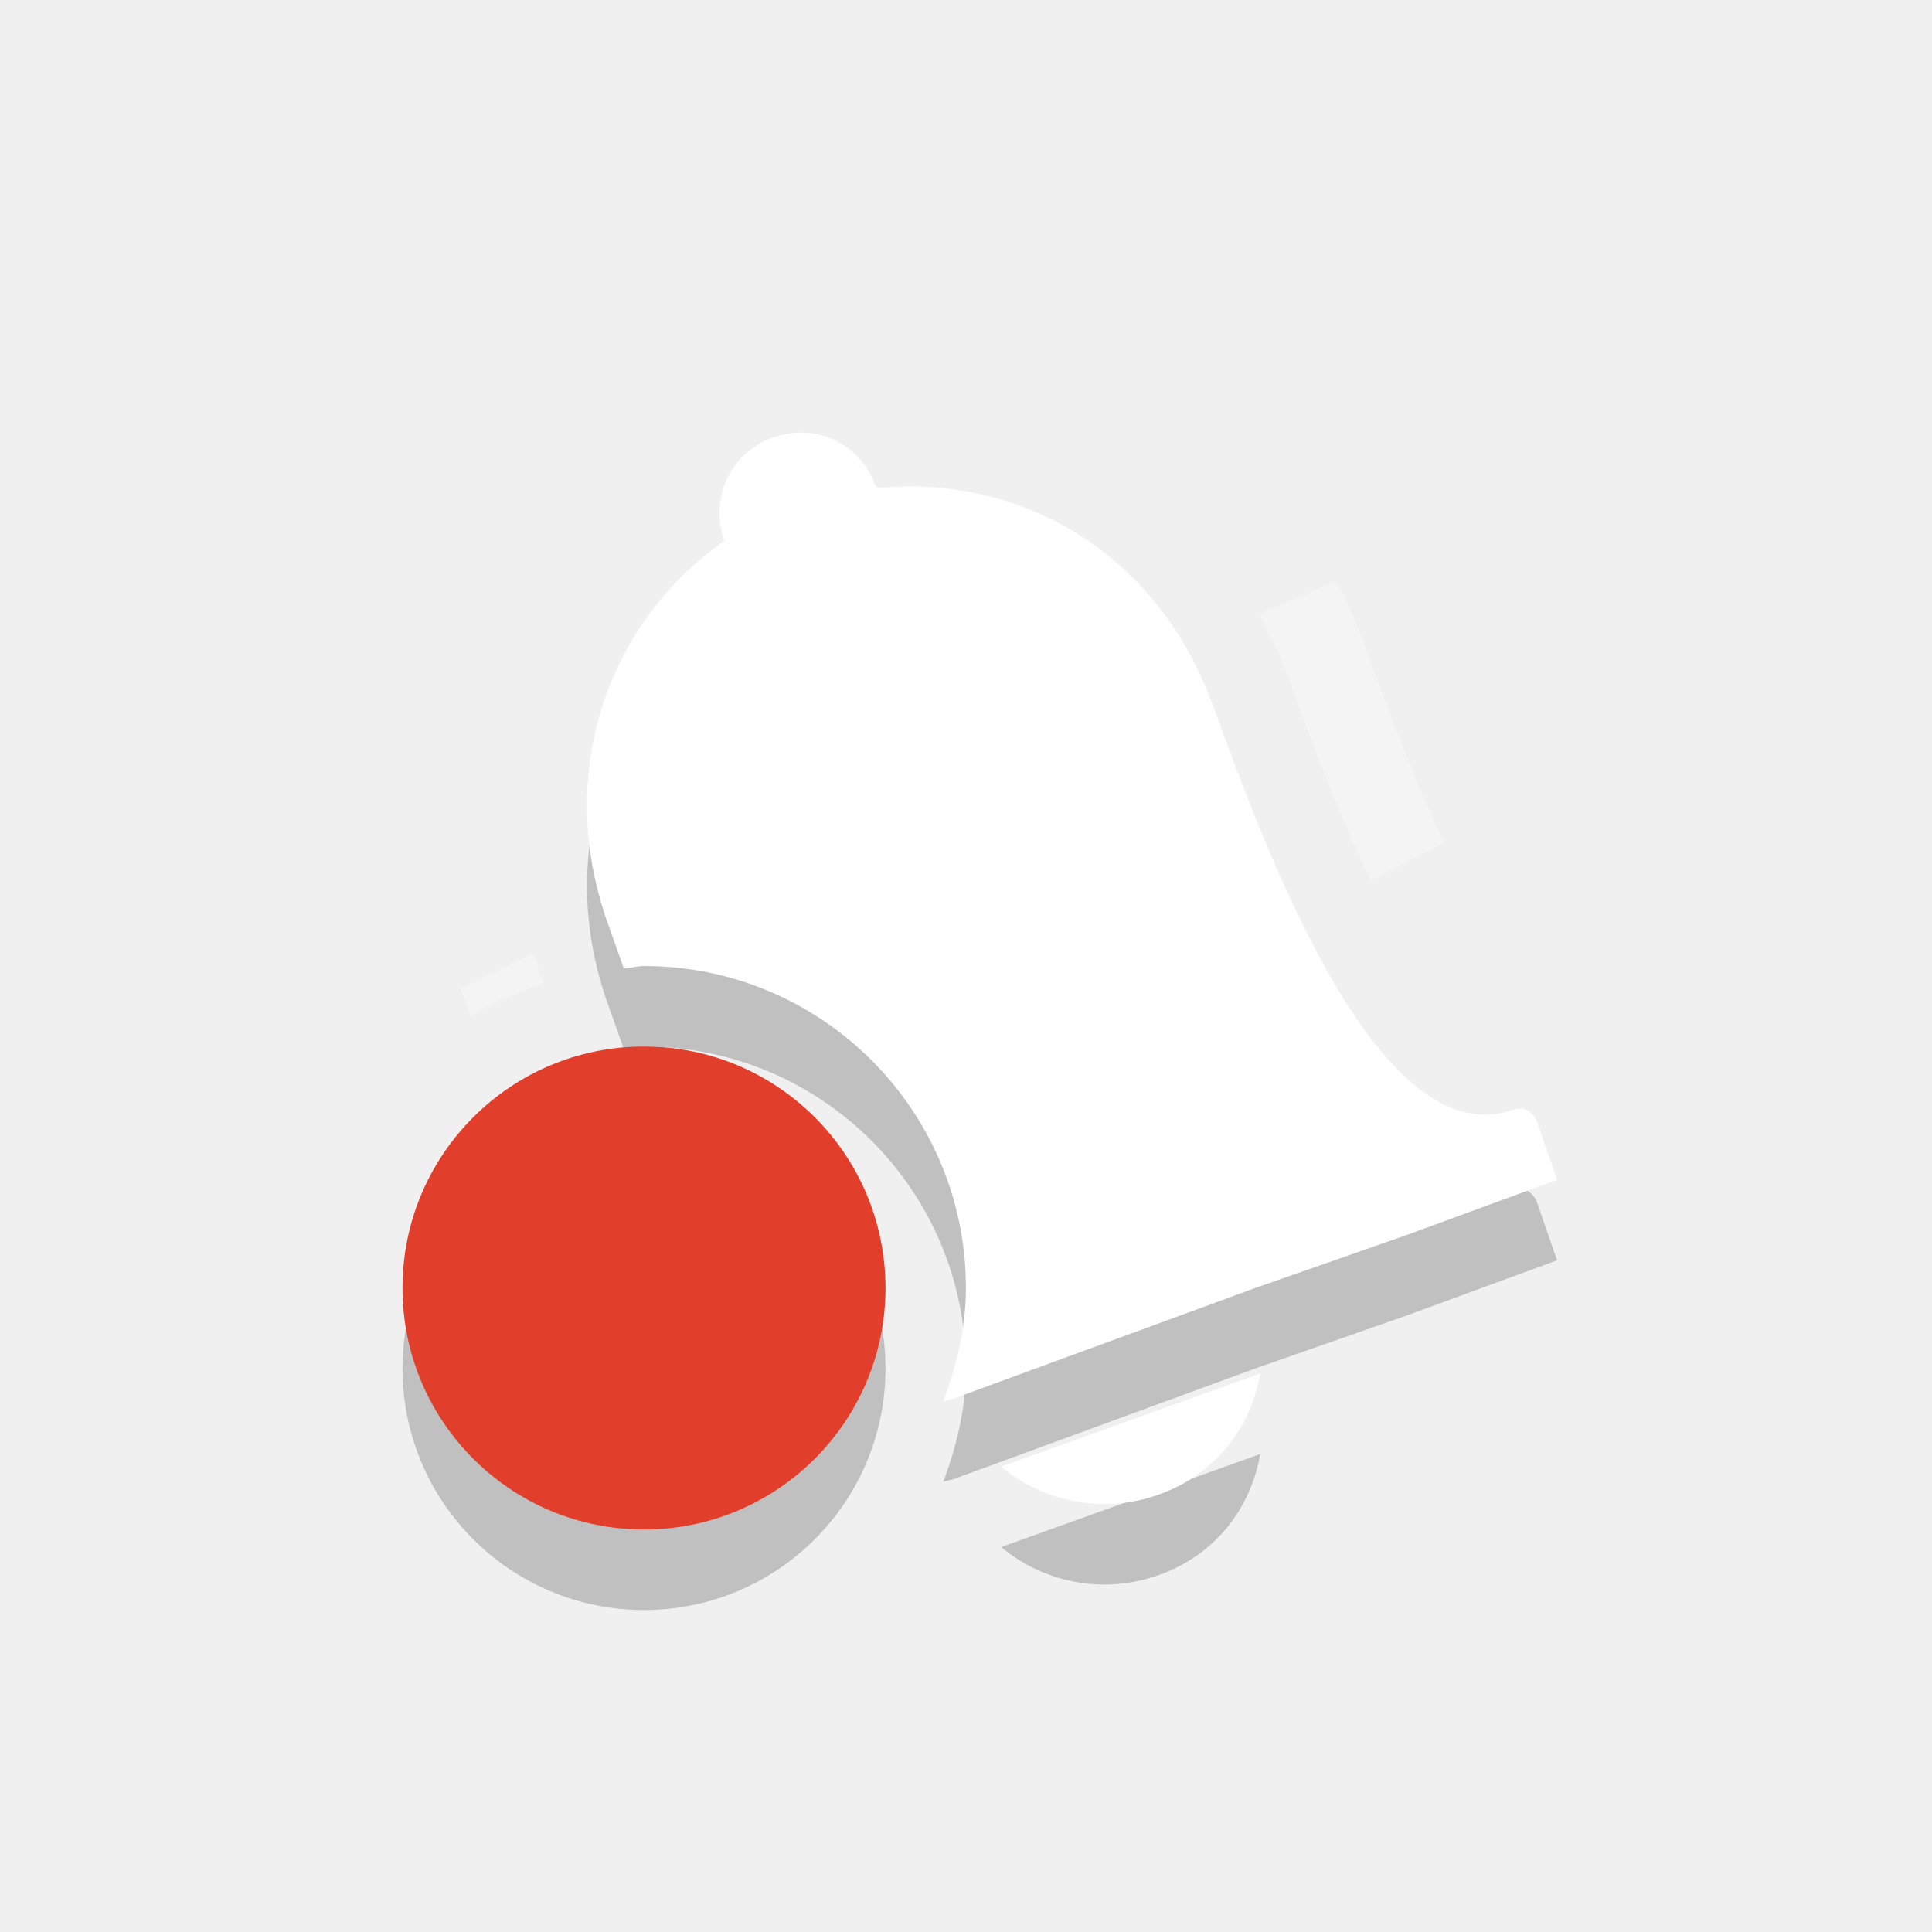
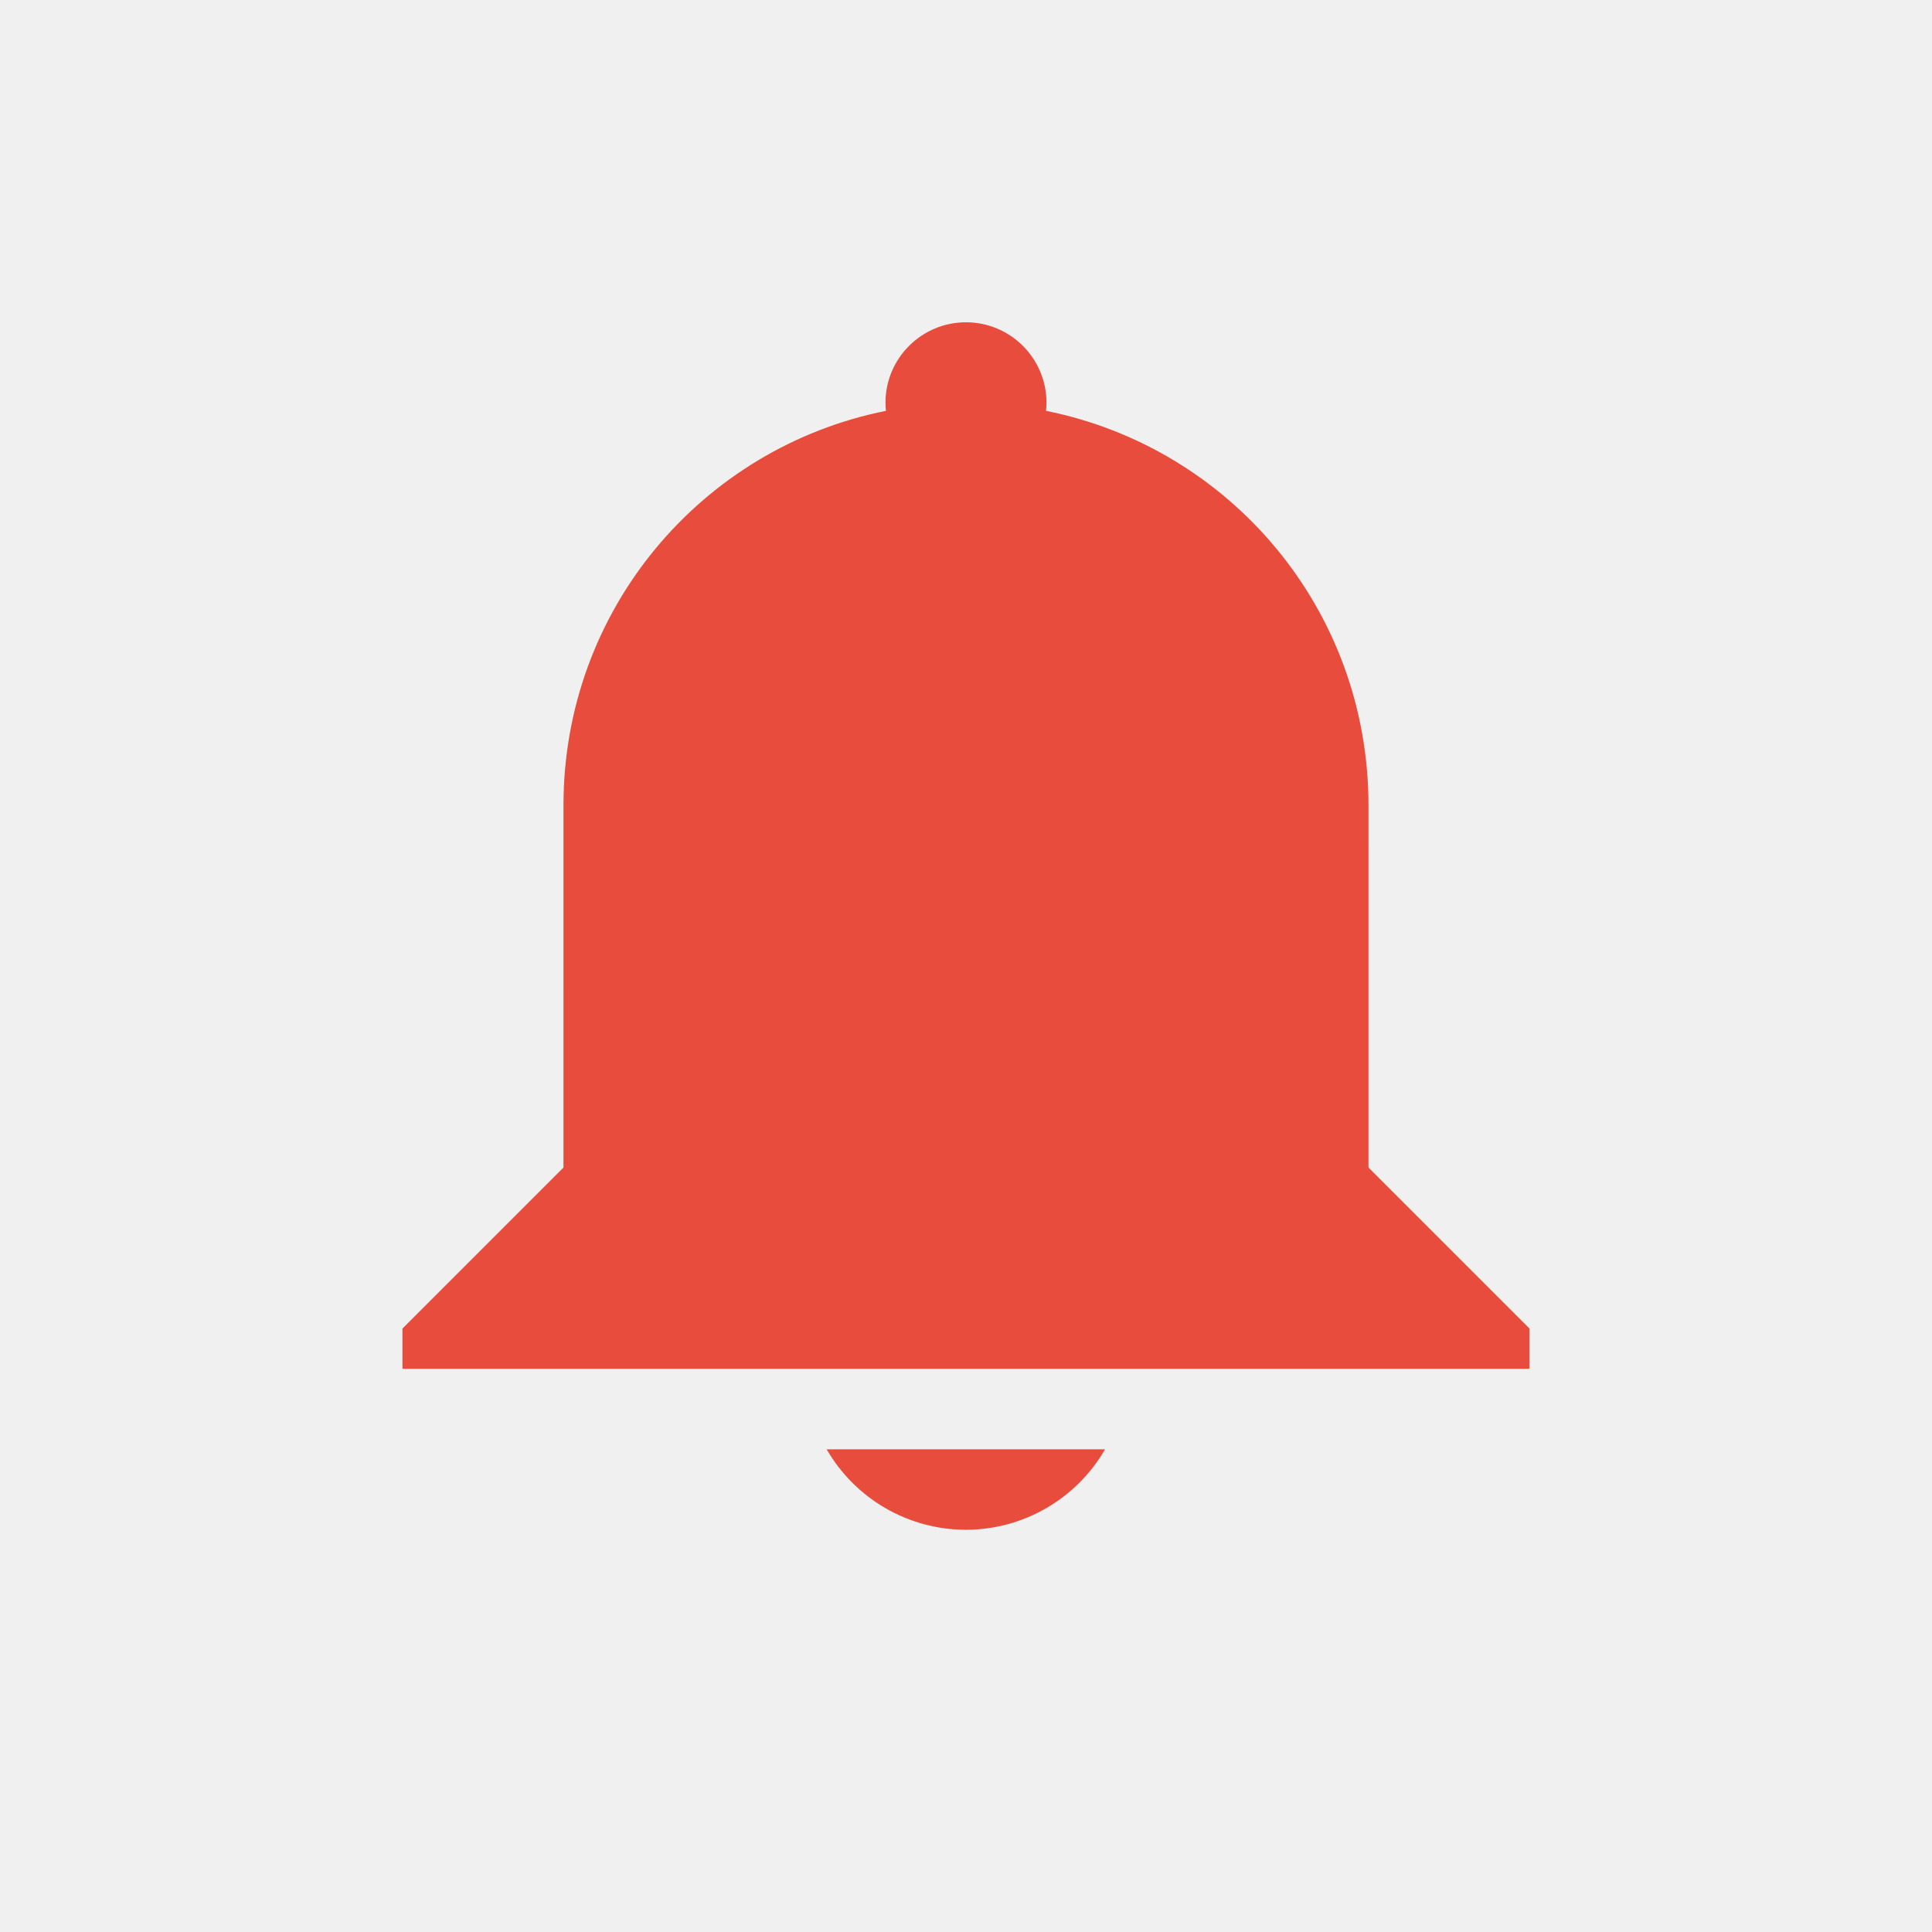
- <svg xmlns="http://www.w3.org/2000/svg" id="svg2" height="24" width="24" version="1.1">
-   <g id="layer1" transform="translate(0,6)">
-     <path id="path8968" opacity=".2" d="m56 218a3 3 0 1 1 -6 0 3 3 0 1 1 6 0z" color="#000000" transform="matrix(-1,0,0,1,61,-207)" stroke-width="2" />
-     <path id="path8966" color="#000000" opacity=".2" stroke-width="4" d="m10 0.375c0.389 0.019 0.733 0.266 0.875 0.656 0.004 0.01 0.028 0.021 0.031 0.031 1.777-0.17 3.472 0.808 4.156 2.688 0.686 1.884 2.075 5.641 3.75 5.031 0.112-0.041 0.234 0.026 0.281 0.156l0.25 0.719-1.875 0.688-1.875 0.656-3.75 1.375-0.125 0.031c0.165-0.438 0.281-0.91 0.281-1.406 0-2.209-1.791-4-4-4-0.085 0-0.166 0.026-0.25 0.031-0.061-0.169-0.134-0.383-0.188-0.531-0.681-1.871-0.02-3.766 1.438-4.781-0.19-0.521 0.073-1.092 0.594-1.281 0.13-0.047 0.277-0.069 0.406-0.063zm5.656 11.687c-0.121 0.679-0.555 1.247-1.25 1.5-0.695 0.253-1.439 0.099-1.969-0.344l3.219-1.156z" />
-     <path id="path4184" opacity=".25" d="m16.594 1.219c0.146 0.264 0.268 0.55 0.375 0.844 0.257 0.707 0.601 1.627 0.969 2.406l-0.907 0.469c-0.409-0.846-0.771-1.817-1.031-2.531-0.097-0.266-0.213-0.514-0.344-0.75-0.004-0.008 0.004-0.024 0-0.031l0.938-0.406zm-9.969 4.625c0.039 0.108 0.082 0.257 0.125 0.375-0.317 0.104-0.63 0.23-0.906 0.406-0.039-0.111-0.087-0.24-0.125-0.344l0.906-0.437z" color="#000000" stroke-width="4" fill="#fff" />
-     <path id="path4188" color="#000000" d="m10-0.625c0.389 0.019 0.733 0.266 0.875 0.656 0.004 0.01 0.028 0.021 0.031 0.031 1.777-0.17 3.472 0.808 4.156 2.688 0.686 1.884 2.075 5.641 3.75 5.031 0.112-0.041 0.234 0.026 0.281 0.156l0.25 0.719-1.875 0.688-1.875 0.656-3.75 1.375-0.125 0.031c0.165-0.438 0.281-0.91 0.281-1.406 0-2.209-1.791-4-4-4-0.085 0-0.166 0.026-0.25 0.031-0.061-0.169-0.134-0.383-0.188-0.531-0.681-1.871-0.02-3.766 1.438-4.781-0.19-0.521 0.073-1.092 0.594-1.281 0.13-0.047 0.276-0.069 0.406-0.062zm5.656 11.687c-0.121 0.679-0.555 1.247-1.25 1.5-0.695 0.253-1.439 0.099-1.969-0.344l3.219-1.156z" stroke-width="4" fill="#fff" />
-     <path id="path4190" d="m56 218a3 3 0 1 1 -6 0 3 3 0 1 1 6 0z" color="#000000" transform="matrix(-1,0,0,1,61,-208)" stroke-width="2" fill="#e13f2b" />
+ <svg xmlns="http://www.w3.org/2000/svg" xmlns:xlink="http://www.w3.org/1999/xlink" height="24" id="svg6530" version="1.1" viewBox="0 0 24 24" width="24">
+   <defs id="defs6532">
+     <linearGradient id="linearGradient4947">
+       <stop id="stop4949" offset="0" style="stop-color:#dbdee0;stop-opacity:1" />
+       <stop id="stop4951" offset="1" style="stop-color:#dbdee0;stop-opacity:0" />
+     </linearGradient>
+     <linearGradient gradientTransform="translate(448,368)" gradientUnits="userSpaceOnUse" xlink:href="#linearGradient4947" id="linearGradient3780" x1="12" x2="23" y1="6" y2="10" />
+     <linearGradient id="linearGradient3768">
+       <stop id="stop3770" offset="0" style="stop-color:#dbdee0;stop-opacity:1" />
+       <stop id="stop3772" offset="1" style="stop-color:#dbdee0;stop-opacity:0" />
+     </linearGradient>
+     <linearGradient gradientTransform="matrix(-1,0,0,1,471.875,367.875)" gradientUnits="userSpaceOnUse" xlink:href="#linearGradient3768" id="linearGradient3787" x1="5.875" x2="3.875" y1="31.125" y2="4.125" />
+     <linearGradient gradientTransform="matrix(0.8660254,0.5,-0.5,0.8660254,455.6077,363.6077)" gradientUnits="userSpaceOnUse" xlink:href="#linearGradient4947" id="linearGradient4963" x1="12" x2="23" y1="6" y2="10" />
+     <linearGradient gradientTransform="matrix(-0.8660254,-0.5,-0.5,0.8660254,476.3465,375.4369)" gradientUnits="userSpaceOnUse" xlink:href="#linearGradient3768" id="linearGradient4965" x1="5.875" x2="3.875" y1="31.125" y2="4.125" />
+     <linearGradient gradientTransform="matrix(0.5,0.8660254,-0.8660254,0.5,464.3923,363.6077)" gradientUnits="userSpaceOnUse" xlink:href="#linearGradient4947" id="linearGradient4977" x1="12" x2="23" y1="6" y2="10" />
+     <linearGradient gradientTransform="matrix(-0.5,-0.8660254,-0.8660254,0.5,476.4381,384.2215)" gradientUnits="userSpaceOnUse" xlink:href="#linearGradient3768" id="linearGradient4979" x1="5.875" x2="3.875" y1="31.125" y2="4.125" />
+     <linearGradient gradientTransform="matrix(0,1,-1,0,472,368)" gradientUnits="userSpaceOnUse" xlink:href="#linearGradient4947" id="linearGradient4991" x1="12" x2="23" y1="6" y2="10" />
+     <linearGradient gradientTransform="matrix(0,-1,-1,0,472.125,391.875)" gradientUnits="userSpaceOnUse" xlink:href="#linearGradient3768" id="linearGradient4993" x1="5.875" x2="3.875" y1="31.125" y2="4.125" />
+     <linearGradient gradientTransform="matrix(-0.5,0.8660254,-0.8660254,-0.5,476.3923,375.6077)" gradientUnits="userSpaceOnUse" xlink:href="#linearGradient4947" id="linearGradient5061" x1="12" x2="23" y1="6" y2="10" />
+     <linearGradient gradientTransform="matrix(0.5,-0.8660254,-0.8660254,-0.5,464.563,396.3466)" gradientUnits="userSpaceOnUse" xlink:href="#linearGradient3768" id="linearGradient5063" x1="5.875" x2="3.875" y1="31.125" y2="4.125" />
+     <linearGradient gradientTransform="matrix(-0.8660254,0.5,-0.5,-0.8660254,476.3923,384.3923)" gradientUnits="userSpaceOnUse" xlink:href="#linearGradient4947" id="linearGradient5084" x1="12" x2="23" y1="6" y2="10" />
+     <linearGradient gradientTransform="matrix(0.8660254,-0.5,-0.5,-0.8660254,455.7784,396.4381)" gradientUnits="userSpaceOnUse" xlink:href="#linearGradient3768" id="linearGradient5086" x1="5.875" x2="3.875" y1="31.125" y2="4.125" />
+     <linearGradient gradientTransform="matrix(-1,0,0,-1,472,392)" gradientUnits="userSpaceOnUse" xlink:href="#linearGradient4947" id="linearGradient5128" x1="12" x2="23" y1="6" y2="10" />
+     <linearGradient gradientTransform="matrix(1,0,0,-1,448.125,392.125)" gradientUnits="userSpaceOnUse" xlink:href="#linearGradient3768" id="linearGradient5130" x1="5.875" x2="3.875" y1="31.125" y2="4.125" />
+     <linearGradient gradientTransform="matrix(-0.8660254,-0.5,0.5,-0.8660254,464.3923,396.3923)" gradientUnits="userSpaceOnUse" xlink:href="#linearGradient4947" id="linearGradient5140" x1="12" x2="23" y1="6" y2="10" />
+     <linearGradient gradientTransform="matrix(0.8660254,0.5,0.5,-0.8660254,443.6534,384.563)" gradientUnits="userSpaceOnUse" xlink:href="#linearGradient3768" id="linearGradient5142" x1="5.875" x2="3.875" y1="31.125" y2="4.125" />
+     <linearGradient gradientTransform="matrix(-0.5,-0.8660254,0.8660254,-0.5,455.6077,396.3923)" gradientUnits="userSpaceOnUse" xlink:href="#linearGradient4947" id="linearGradient5152" x1="12" x2="23" y1="6" y2="10" />
+     <linearGradient gradientTransform="matrix(0.5,0.8660254,0.8660254,-0.5,443.5619,375.7784)" gradientUnits="userSpaceOnUse" xlink:href="#linearGradient3768" id="linearGradient5154" x1="5.875" x2="3.875" y1="31.125" y2="4.125" />
+     <linearGradient gradientTransform="matrix(0,-1,1,0,448,392)" gradientUnits="userSpaceOnUse" xlink:href="#linearGradient4947" id="linearGradient5164" x1="12" x2="23" y1="6" y2="10" />
+     <linearGradient gradientTransform="matrix(0,1,1,0,447.875,368.125)" gradientUnits="userSpaceOnUse" xlink:href="#linearGradient3768" id="linearGradient5166" x1="5.875" x2="3.875" y1="31.125" y2="4.125" />
+     <linearGradient gradientTransform="matrix(0.5,-0.8660254,0.8660254,0.5,443.6077,384.3923)" gradientUnits="userSpaceOnUse" xlink:href="#linearGradient4947" id="linearGradient5176" x1="12" x2="23" y1="6" y2="10" />
+     <linearGradient gradientTransform="matrix(-0.5,0.8660254,0.8660254,0.5,455.437,363.6535)" gradientUnits="userSpaceOnUse" xlink:href="#linearGradient3768" id="linearGradient5178" x1="5.875" x2="3.875" y1="31.125" y2="4.125" />
+     <linearGradient gradientTransform="matrix(0.8660254,-0.5,0.5,0.8660254,443.6077,375.6077)" gradientUnits="userSpaceOnUse" xlink:href="#linearGradient4947" id="linearGradient5188" x1="12" x2="23" y1="6" y2="10" />
+     <linearGradient gradientTransform="matrix(-0.8660254,0.5,0.5,0.8660254,464.2216,363.562)" gradientUnits="userSpaceOnUse" xlink:href="#linearGradient3768" id="linearGradient5190" x1="5.875" x2="3.875" y1="31.125" y2="4.125" />
+   </defs>
+   <g id="layer1" transform="translate(-80.00023,-840.3605)">
+     <path d="m 92,844.364 c 0.552,0 1,0.448 1,1 -2.9e-4,0.033 -0.002,0.067 -0.006,0.1 2.29,0.459 4.006,2.471 4.006,4.9 l -1.4e-4,2 0,2.5 2,2 0,0.5 -2,0 -10,0 -2,0 0,-0.5 2,-2 L 87,850.364 c 8e-5,-2.429 1.716,-4.442 4.006,-4.9 -0.004,-0.033 -0.006,-0.066 -0.006,-0.1 0,-0.552 0.448,-1 1,-1 z m 1.728,14 c -0.357,0.618 -1.015,0.999 -1.729,1 -0.714,-5.6e-4 -1.373,-0.382 -1.73,-1 z" id="path10993" style="fill:#e74c3c;fill-opacity:1;stroke:none" />
  </g>
+   <g id="layer2" transform="translate(-80.00023,-387.9984)" />
</svg>
